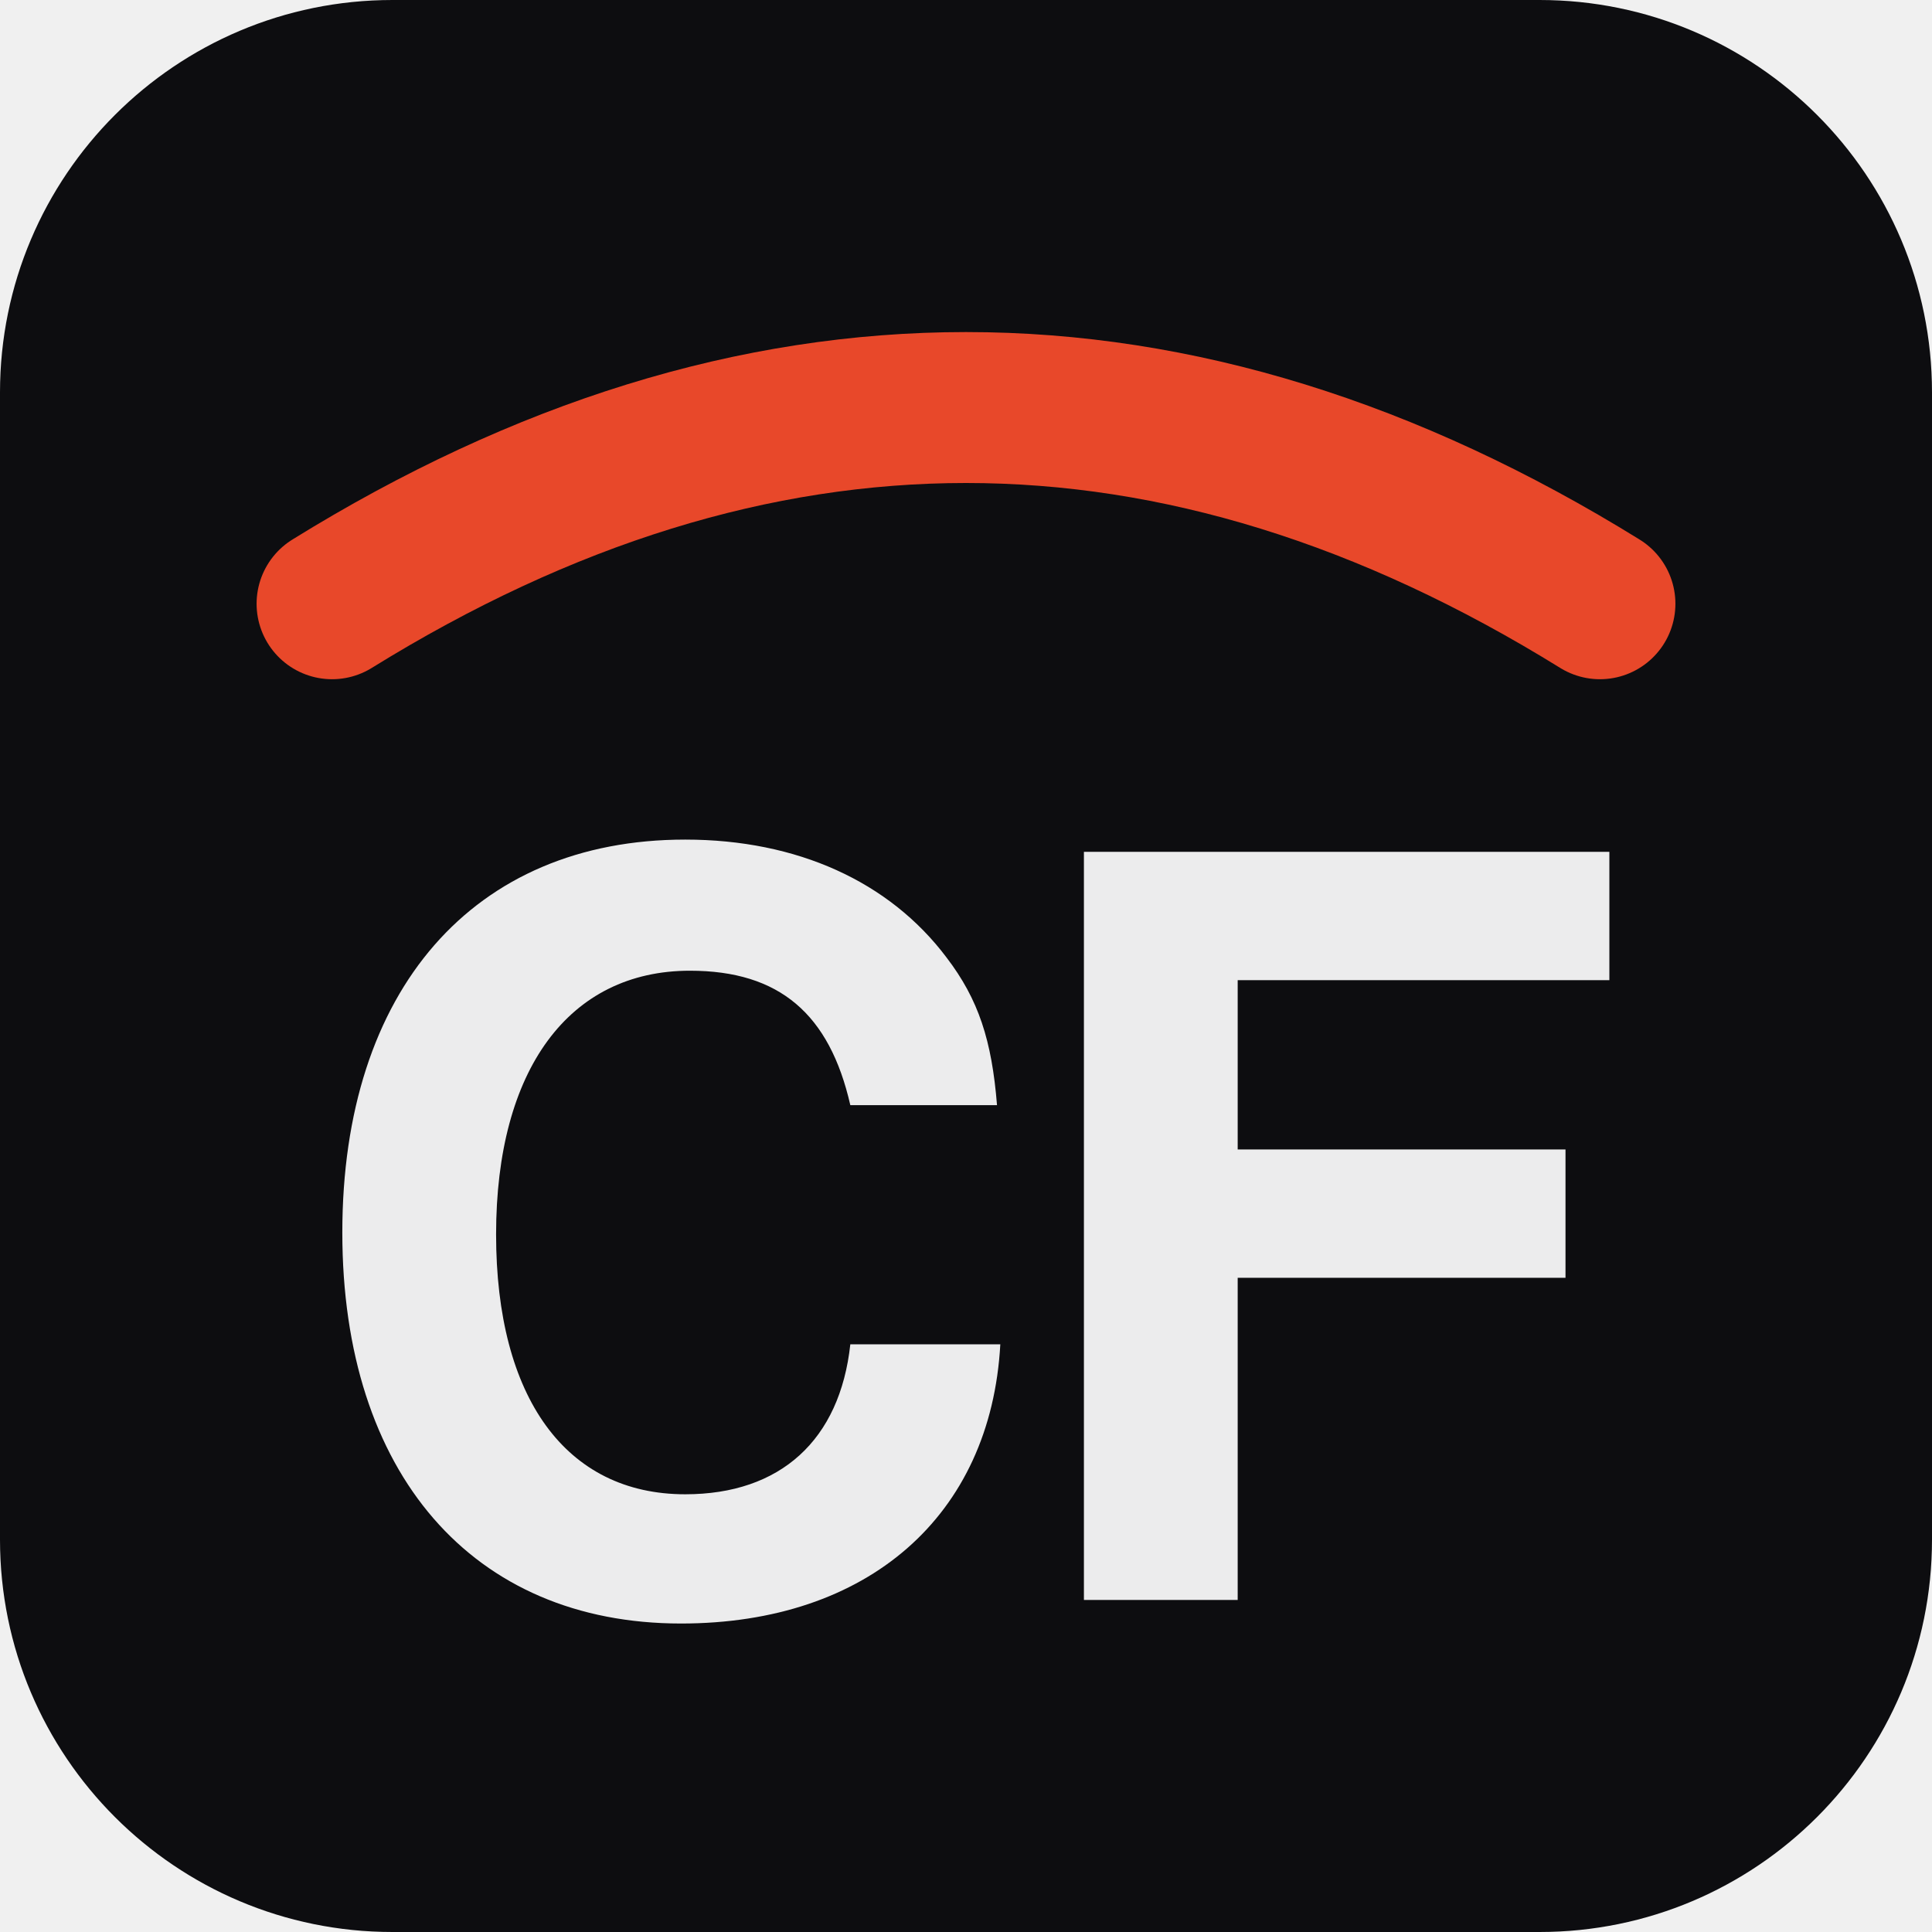
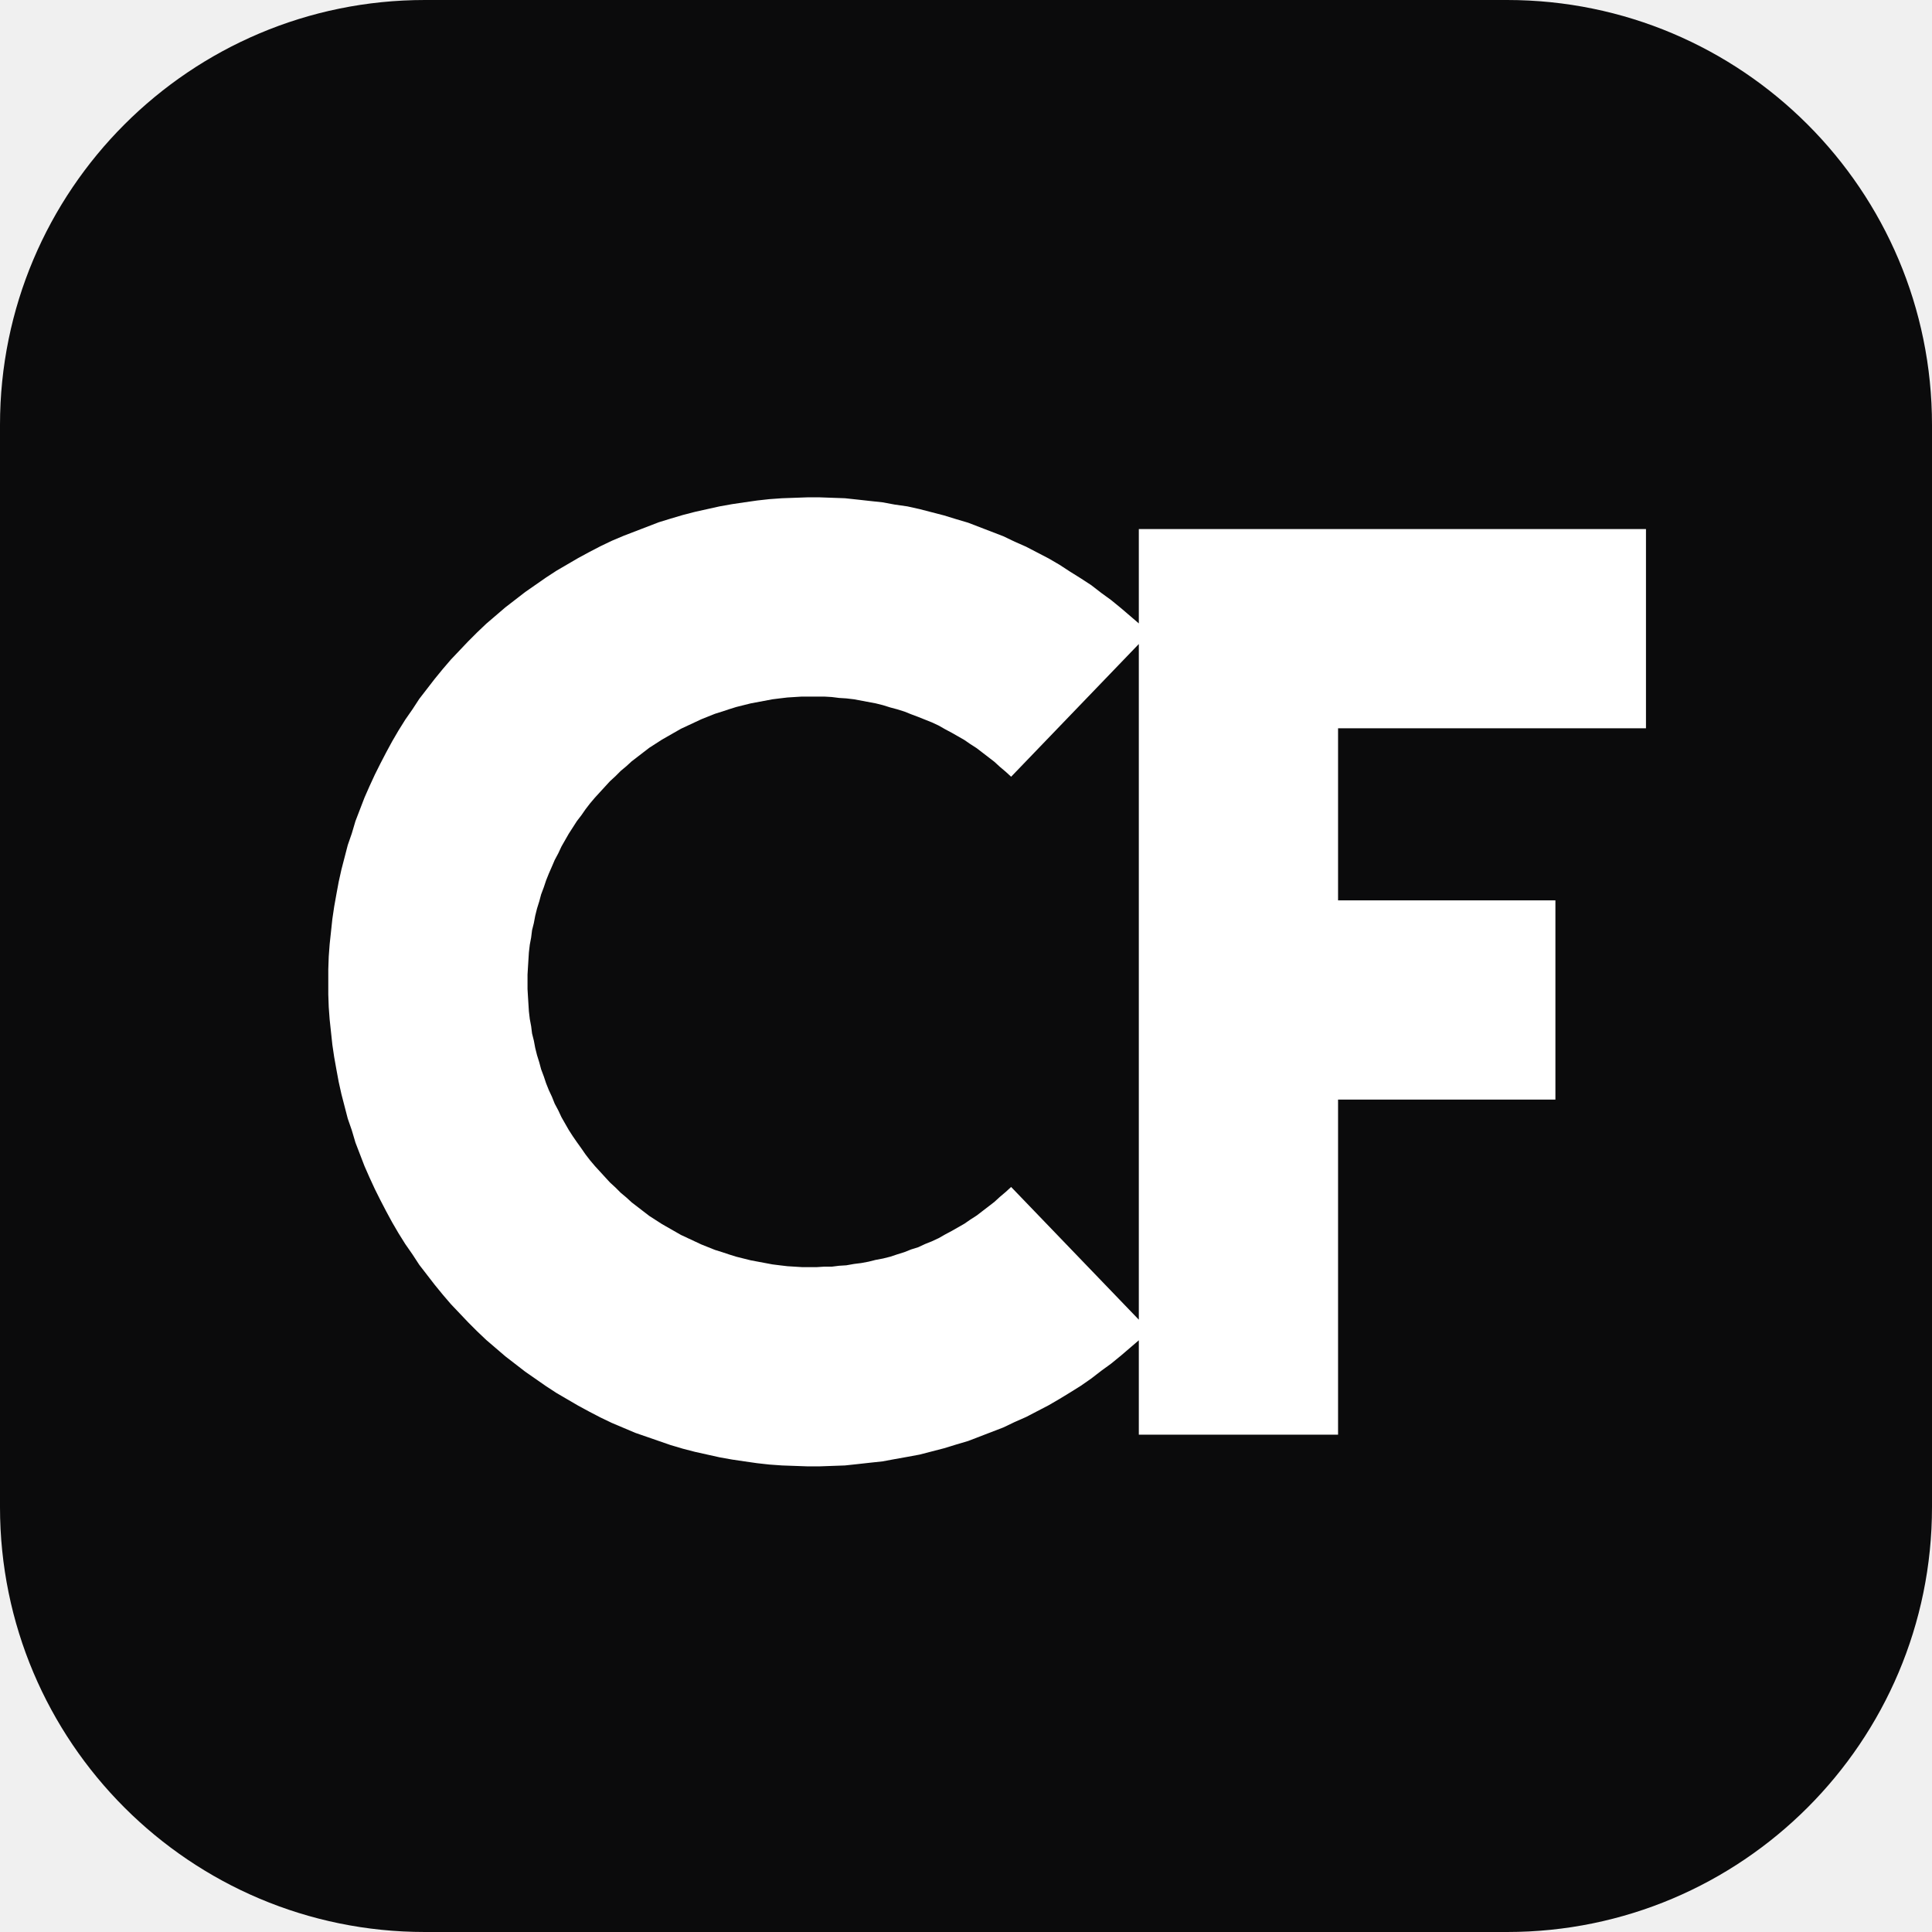
- <svg xmlns="http://www.w3.org/2000/svg" viewBox="0 0 64 64" width="64" height="64">
-   <rect width="64" height="64" rx="13" fill="#0d0d10" />
-   <path d="M11 20 Q32 7 53 20" stroke="#e8482a" stroke-width="5" fill="none" stroke-linecap="round" />
-   <text x="32" y="53" font-family="Helvetica Neue, Helvetica, Arial, sans-serif" font-weight="700" font-size="34" fill="#ececed" text-anchor="middle" letter-spacing="-1">CF</text>
+ <svg xmlns="http://www.w3.org/2000/svg" viewBox="0 0 512 512" width="512" height="512">
+   <rect width="512" height="512" rx="112.6" fill="#0B0B0C" />
+   <g transform="translate(87,131.8) scale(1.2)">
+     <path d="M 181.3 184 179.3 185.9 177.2 187.7 175.1 189.5 172.9 191.3 170.7 192.9 168.5 194.6 166.2 196.2 163.8 197.7 161.5 199.1 159.1 200.5 156.6 201.8 154.1 203.1 151.6 204.2 149.1 205.4 146.5 206.4 143.9 207.4 141.3 208.4 138.6 209.2 136 210 133.3 210.7 130.6 211.4 127.9 211.9 125.1 212.4 122.4 212.9 119.6 213.2 116.9 213.5 114.1 213.8 111.3 213.9 108.5 214 105.8 214 103 213.9 100.2 213.8 97.4 213.6 94.7 213.3 91.9 212.9 89.2 212.5 86.4 212 83.7 211.4 81 210.8 78.3 210.1 75.6 209.3 73 208.4 70.4 207.5 67.8 206.6 65.2 205.5 62.6 204.4 60.1 203.2 57.6 201.9 55.2 200.6 52.8 199.2 50.4 197.8 48.1 196.3 45.8 194.7 43.5 193.1 41.3 191.4 39.1 189.7 37 187.9 34.9 186.1 32.9 184.2 30.9 182.2 29 180.2 27.1 178.2 25.3 176.1 23.5 173.9 21.8 171.7 20.1 169.5 18.6 167.2 17 164.9 15.5 162.5 14.1 160.1 12.8 157.7 11.5 155.2 10.3 152.8 9.1 150.2 8 147.7 7 145.1 6 142.5 5.2 139.8 4.3 137.2 3.6 134.5 2.9 131.8 2.3 129.1 1.8 126.4 1.3 123.6 0.9 120.9 0.6 118.1 0.3 115.3 0.1 112.6 0 109.8 0 107 0 104.2 0.1 101.4 0.3 98.7 0.6 95.9 0.9 93.1 1.3 90.4 1.8 87.6 2.3 84.9 2.9 82.2 3.6 79.5 4.3 76.8 5.2 74.2 6 71.5 7 68.9 8 66.3 9.1 63.8 10.3 61.2 11.5 58.8 12.8 56.3 14.1 53.9 15.5 51.5 17 49.1 18.6 46.8 20.1 44.5 21.8 42.3 23.5 40.1 25.3 37.9 27.1 35.8 29 33.8 30.9 31.8 32.9 29.8 34.9 27.9 37 26.1 39.1 24.3 41.3 22.6 43.5 20.9 45.8 19.3 48.1 17.7 50.4 16.2 52.8 14.8 55.2 13.4 57.6 12.1 60.1 10.8 62.6 9.6 65.2 8.5 67.8 7.5 70.4 6.5 73 5.5 75.6 4.7 78.3 3.9 81 3.2 83.7 2.6 86.4 2 89.2 1.5 91.9 1.1 94.7 0.7 97.4 0.4 100.2 0.2 103 0.1 105.8 0 108.5 0 111.3 0.1 114.1 0.2 116.9 0.5 119.6 0.8 122.4 1.1 125.1 1.6 127.9 2 130.6 2.6 133.3 3.3 136 4 138.6 4.8 141.3 5.6 143.9 6.6 146.5 7.6 149.1 8.6 151.6 9.8 154.1 10.9 156.6 12.2 159.1 13.5 161.5 14.9 163.8 16.4 166.2 17.9 168.5 19.4 170.7 21.1 172.9 22.7 175.1 24.5 177.2 26.3 179.3 28.1 181.3 30 150.8 61.7 149.6 60.6 148.3 59.5 147.1 58.4 145.8 57.4 144.5 56.4 143.2 55.4 141.8 54.5 140.5 53.6 139.1 52.8 137.7 52 136.2 51.2 134.8 50.4 133.3 49.7 131.8 49.1 130.3 48.5 128.7 47.9 127.2 47.3 125.6 46.8 124.1 46.4 122.5 45.9 120.9 45.5 119.3 45.2 117.7 44.9 116.1 44.6 114.4 44.4 112.8 44.3 111.2 44.1 109.5 44 107.9 44 106.3 44 104.6 44 103 44.1 101.4 44.2 99.7 44.4 98.1 44.6 96.5 44.9 94.9 45.2 93.3 45.5 91.7 45.9 90.1 46.3 88.5 46.8 87 47.3 85.4 47.8 83.9 48.4 82.4 49 80.9 49.7 79.4 50.4 77.9 51.1 76.5 51.9 75.1 52.7 73.7 53.5 72.3 54.4 70.9 55.3 69.6 56.3 68.3 57.3 67 58.3 65.8 59.4 64.6 60.4 63.4 61.6 62.2 62.7 61.1 63.9 60 65.1 58.9 66.3 57.8 67.6 56.8 68.9 55.9 70.2 54.9 71.5 54 72.9 53.1 74.3 52.3 75.7 51.5 77.1 50.8 78.6 50 80.1 49.4 81.5 48.7 83.1 48.1 84.6 47.6 86.1 47 87.7 46.6 89.2 46.1 90.8 45.7 92.4 45.4 94 45 95.6 44.8 97.2 44.5 98.8 44.3 100.5 44.2 102.1 44.1 103.7 44 105.4 44 107 44 108.6 44.1 110.3 44.2 111.9 44.3 113.5 44.5 115.2 44.8 116.8 45 118.4 45.4 120 45.7 121.6 46.1 123.2 46.6 124.8 47 126.3 47.6 127.9 48.1 129.4 48.7 130.9 49.4 132.4 50 133.9 50.8 135.4 51.5 136.9 52.3 138.3 53.1 139.7 54 141.1 54.9 142.4 55.9 143.8 56.8 145.1 57.8 146.4 58.9 147.7 60 148.9 61.1 150.1 62.2 151.3 63.4 152.4 64.6 153.6 65.8 154.6 67 155.7 68.3 156.7 69.6 157.7 70.9 158.7 72.3 159.6 73.7 160.5 75.1 161.3 76.5 162.1 77.9 162.9 79.4 163.6 80.9 164.3 82.4 165 83.9 165.6 85.4 166.2 87 166.7 88.5 167.2 90.1 167.7 91.7 168.1 93.3 168.5 94.9 168.8 96.5 169.1 98.1 169.4 99.7 169.6 101.4 169.8 103 169.9 104.6 170 106.3 170 107.9 170 109.5 169.9 111.2 169.9 112.8 169.7 114.4 169.6 116.1 169.3 117.7 169.1 119.3 168.8 120.9 168.4 122.5 168.1 124.1 167.7 125.6 167.2 127.2 166.7 128.7 166.1 130.3 165.6 131.8 164.9 133.3 164.3 134.8 163.6 136.2 162.8 137.7 162 139.1 161.2 140.5 160.4 141.8 159.5 143.2 158.6 144.5 157.6 145.8 156.6 147.1 155.6 148.3 154.5 149.6 153.4 150.8 152.3 Z M 179 7 291 7 291 51 223 51 223 89 271 89 271 133 223 133 223 207 179 207 Z" fill="#ffffff" />
+   </g>
</svg>
